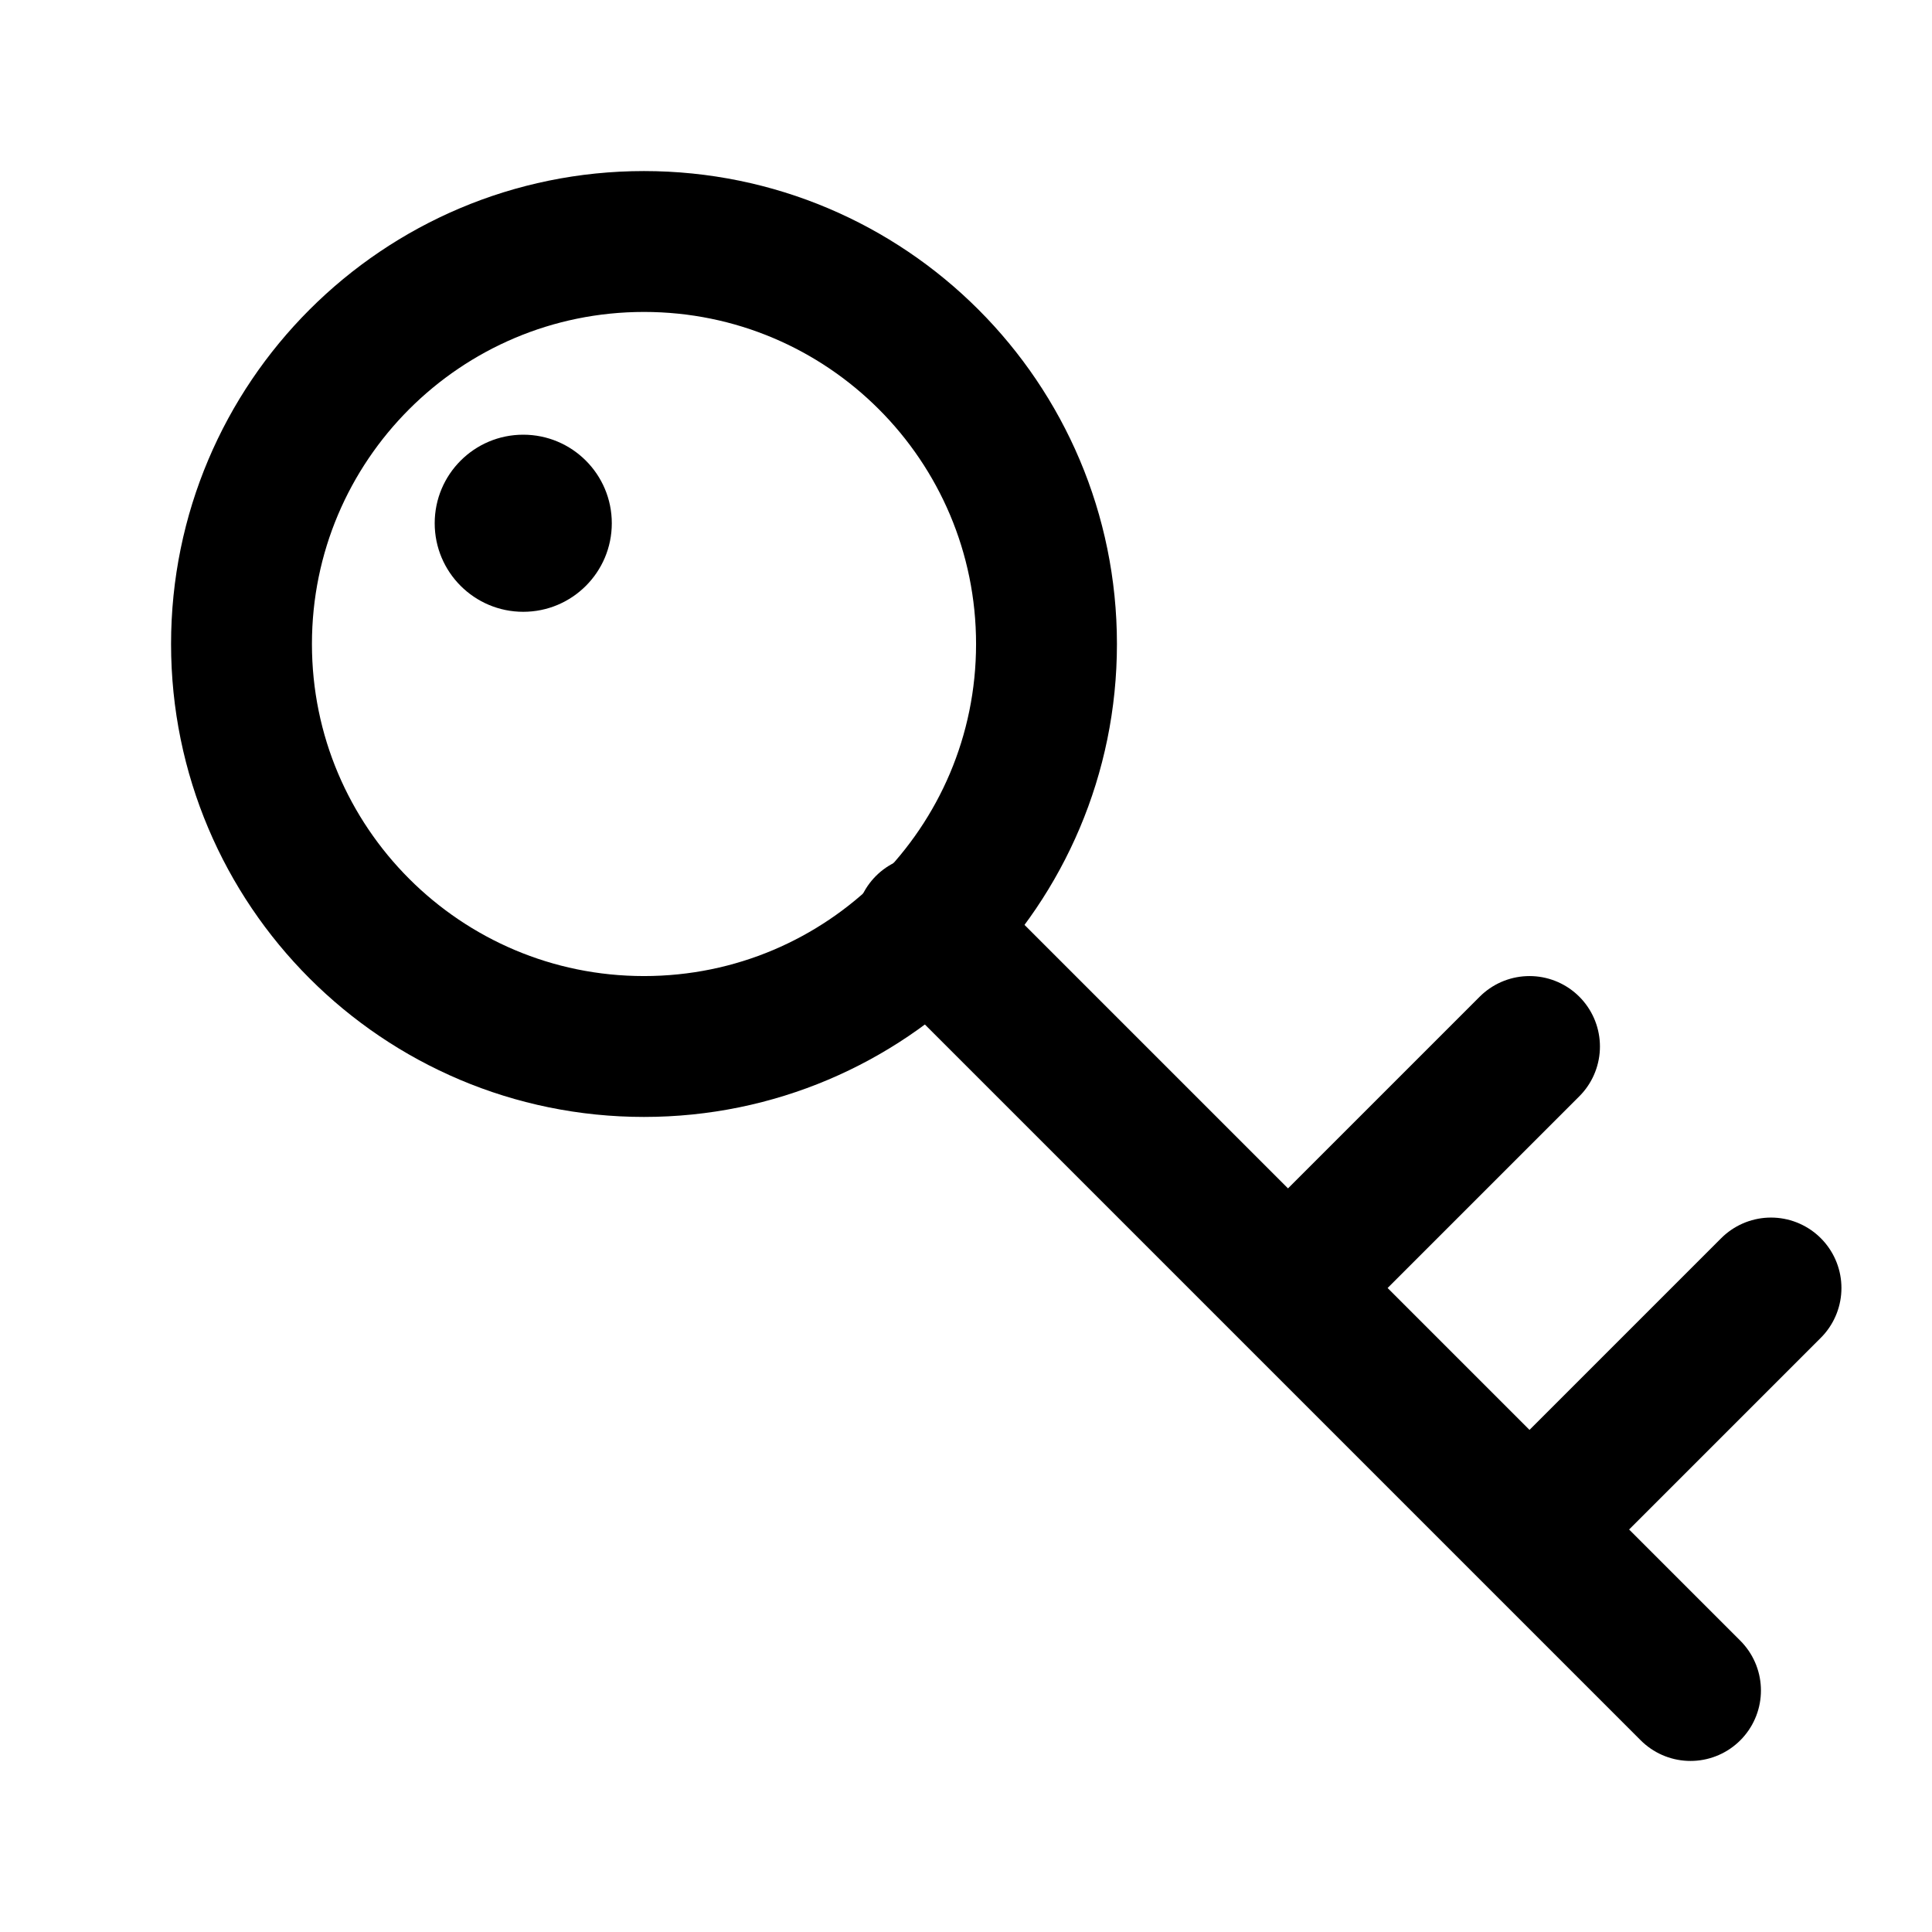
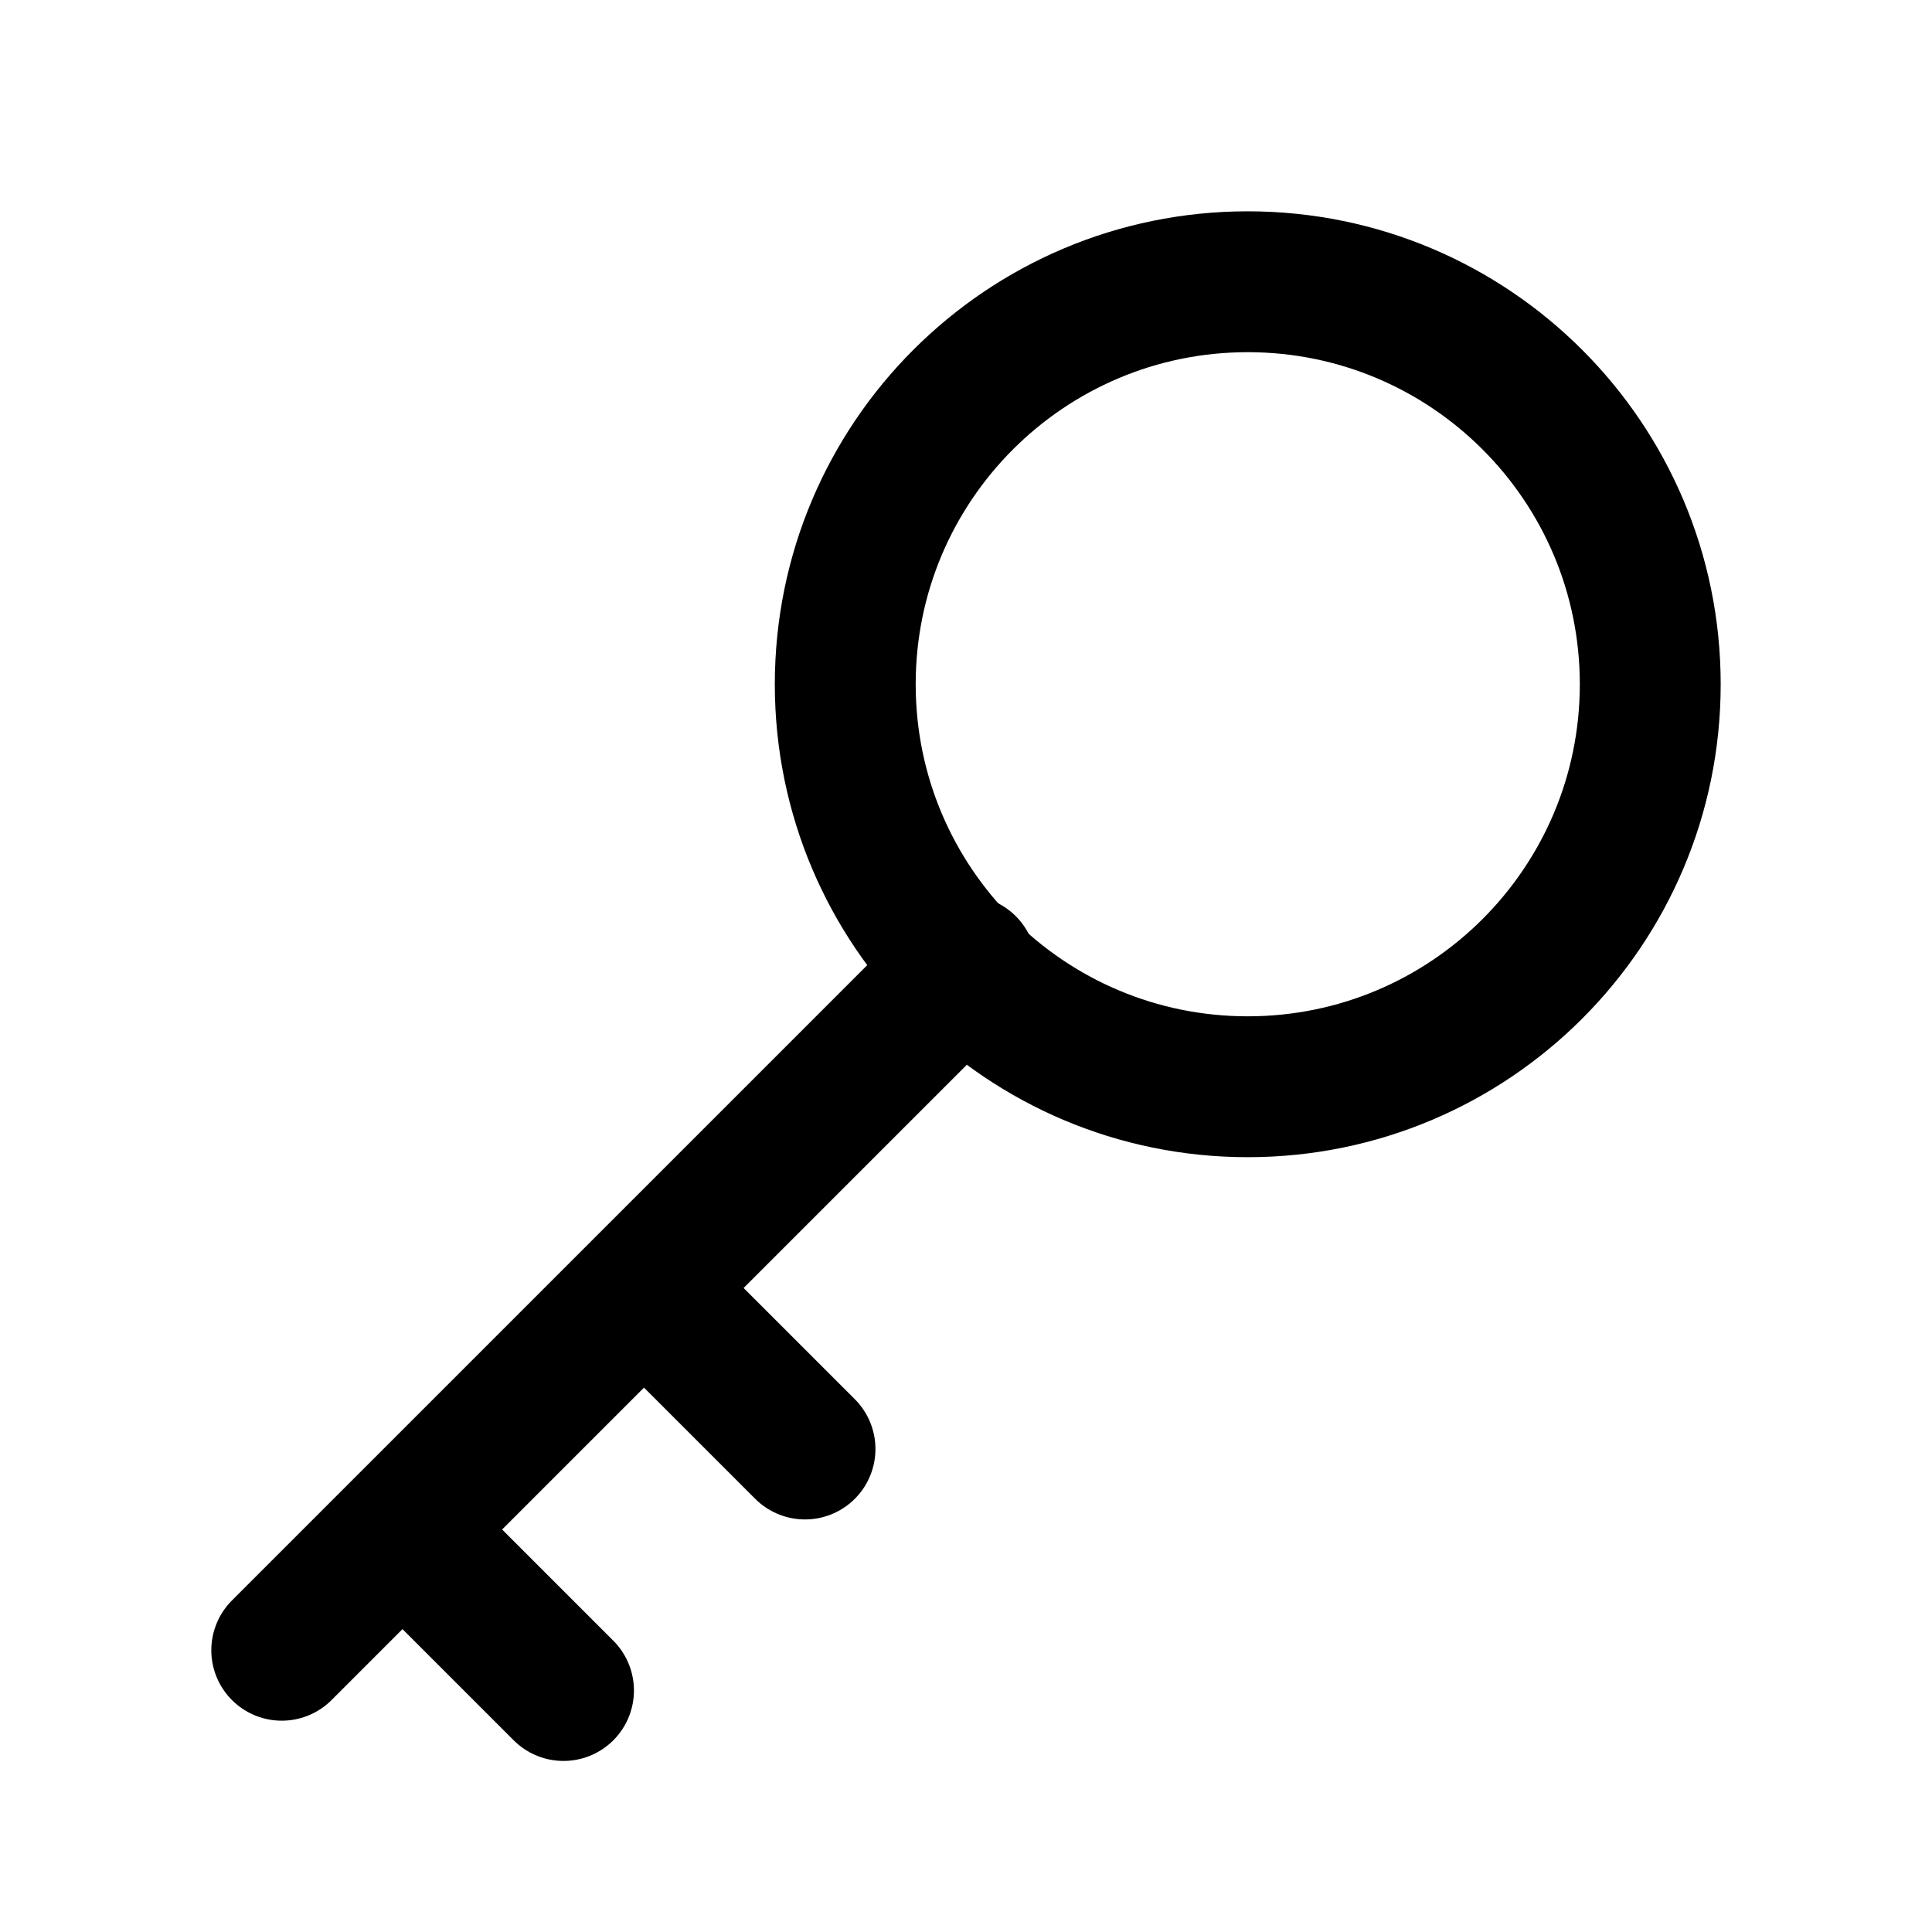
<svg xmlns="http://www.w3.org/2000/svg" viewBox="0 0 24 24" fill="none" stroke="currentColor" stroke-width="1.75" stroke-linecap="round" stroke-linejoin="round">
-   <circle cx="8" cy="8" r="5" />
-   <path d="M11.5 11.5L21 21 M16 16L19 13 M19 19L22 16" />
-   <circle cx="6.5" cy="6.5" r="1.1" fill="currentColor" stroke="none" />
+   <circle cx="15.5" cy="8.5" r="5" />
+   <path d="M12 12L3.5 20.5 M5 19L7 21 M8 16L10 18" />
</svg>
